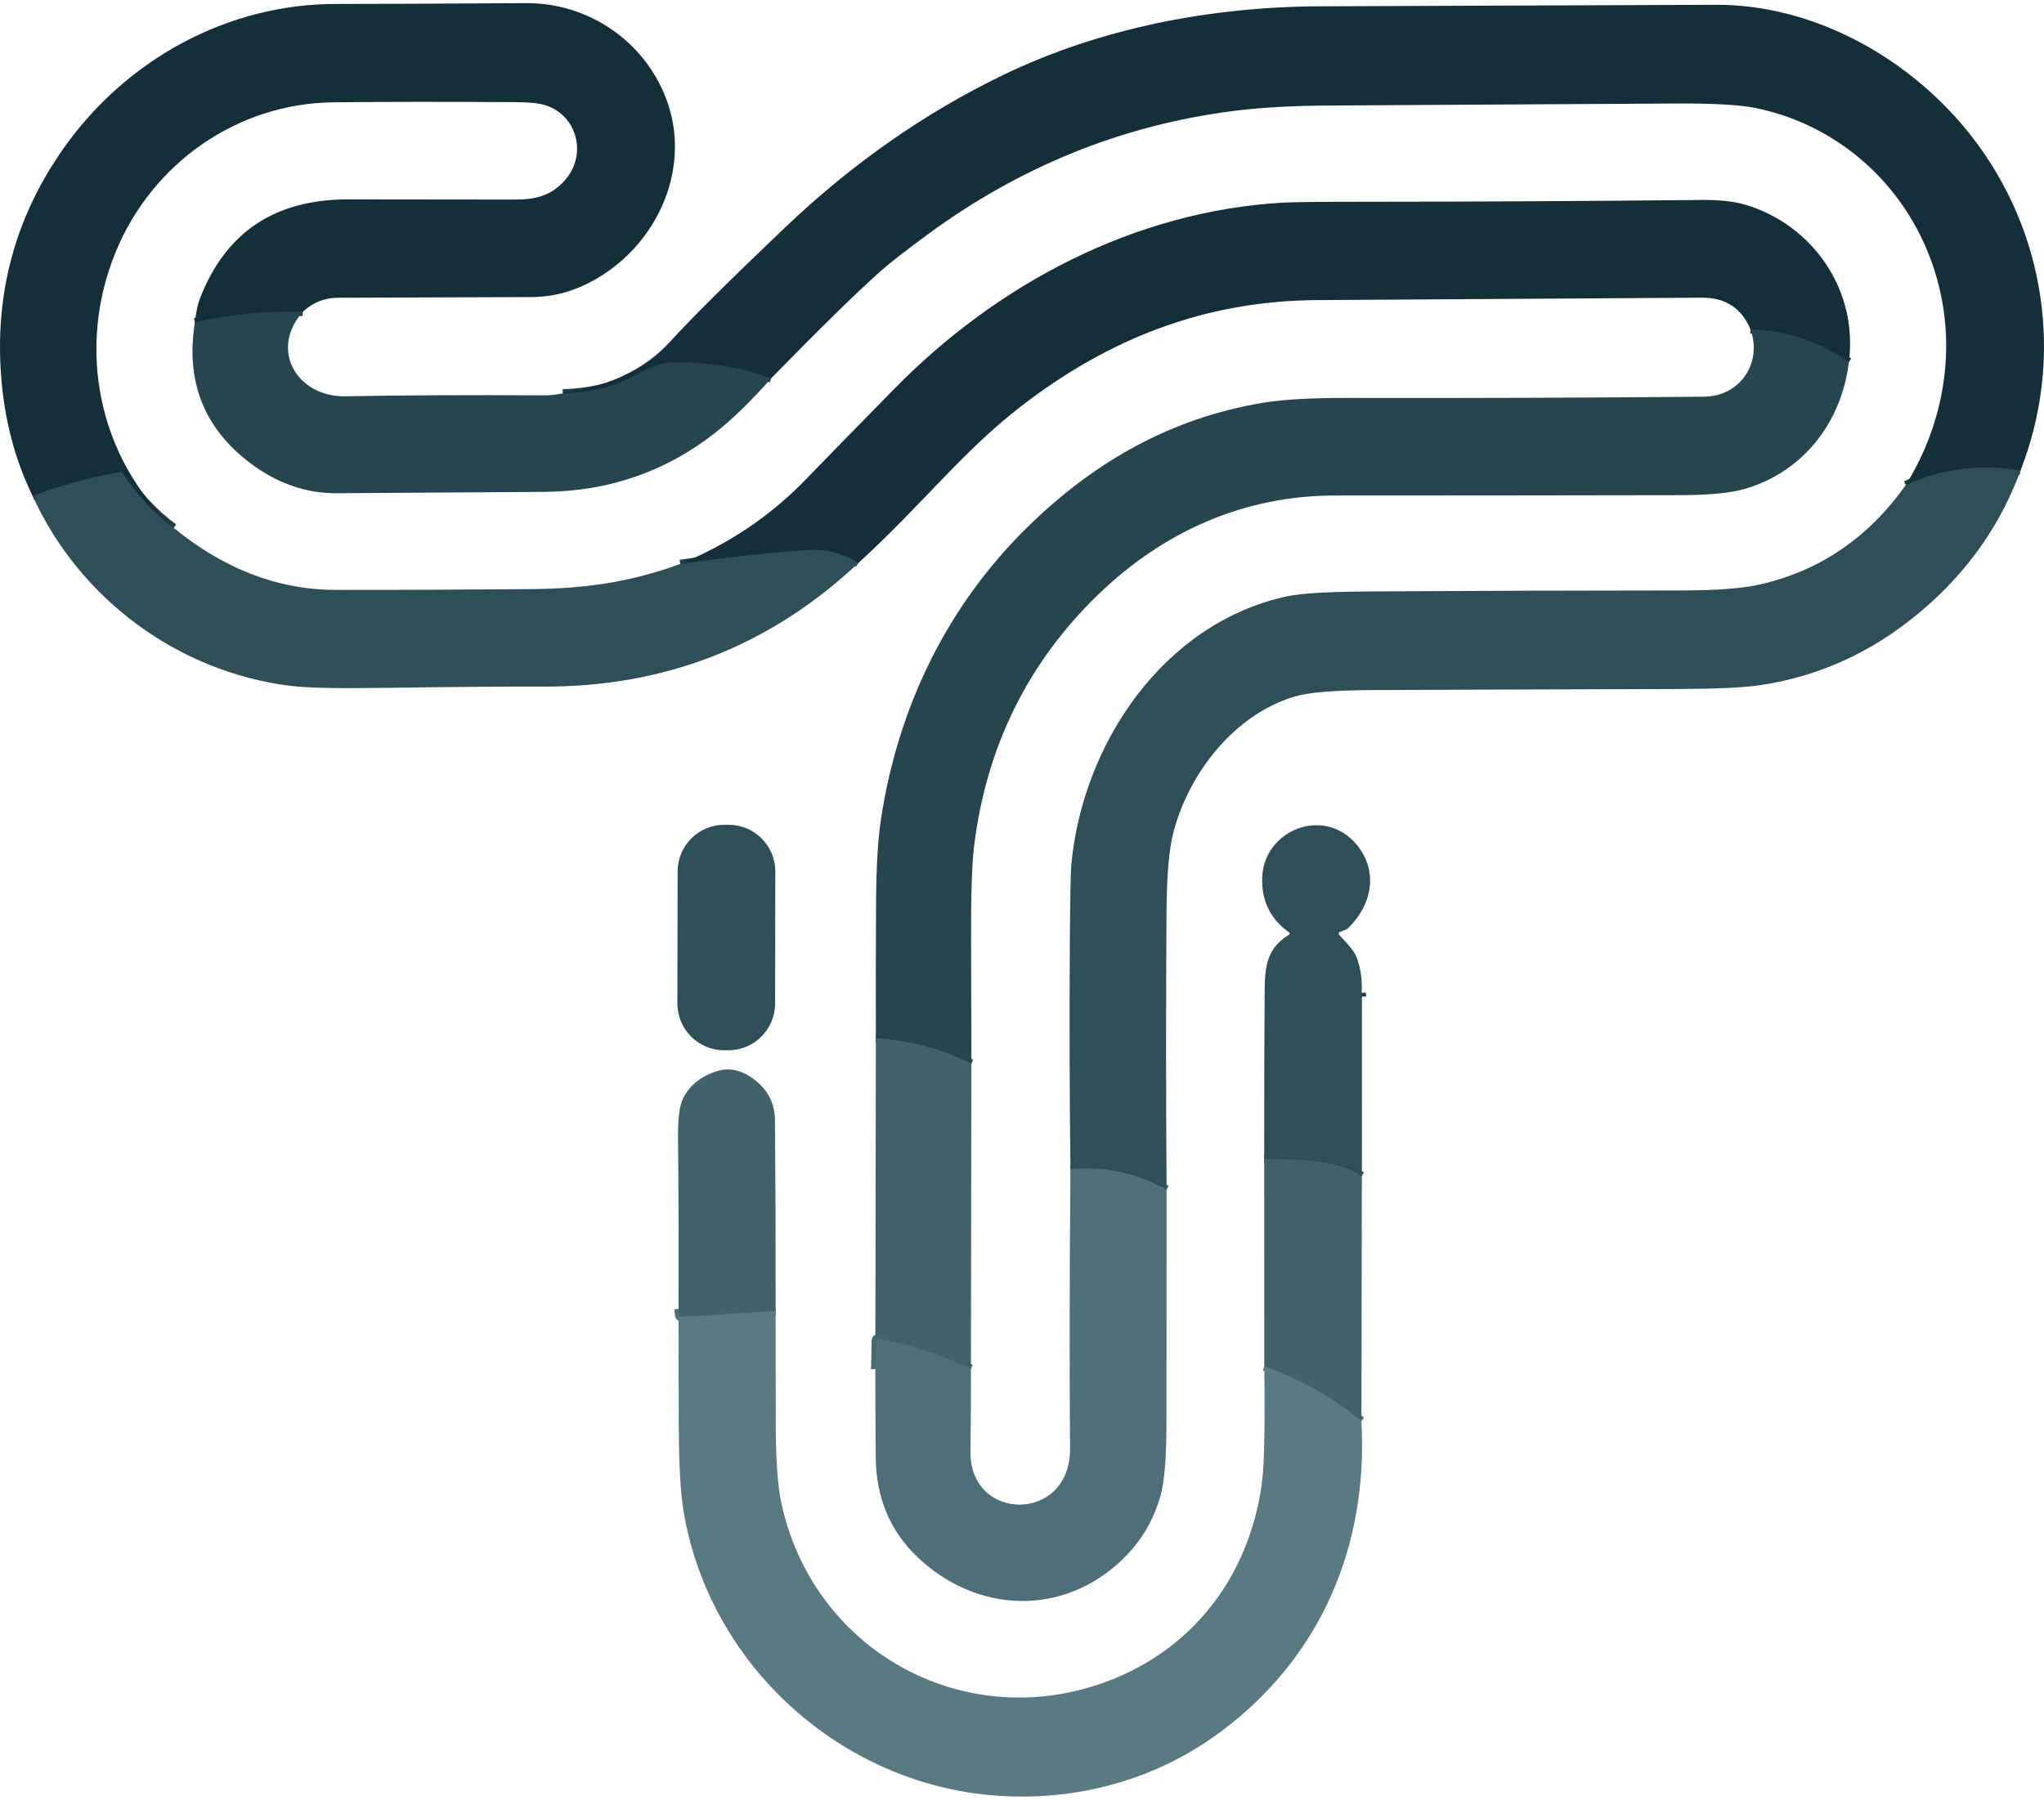
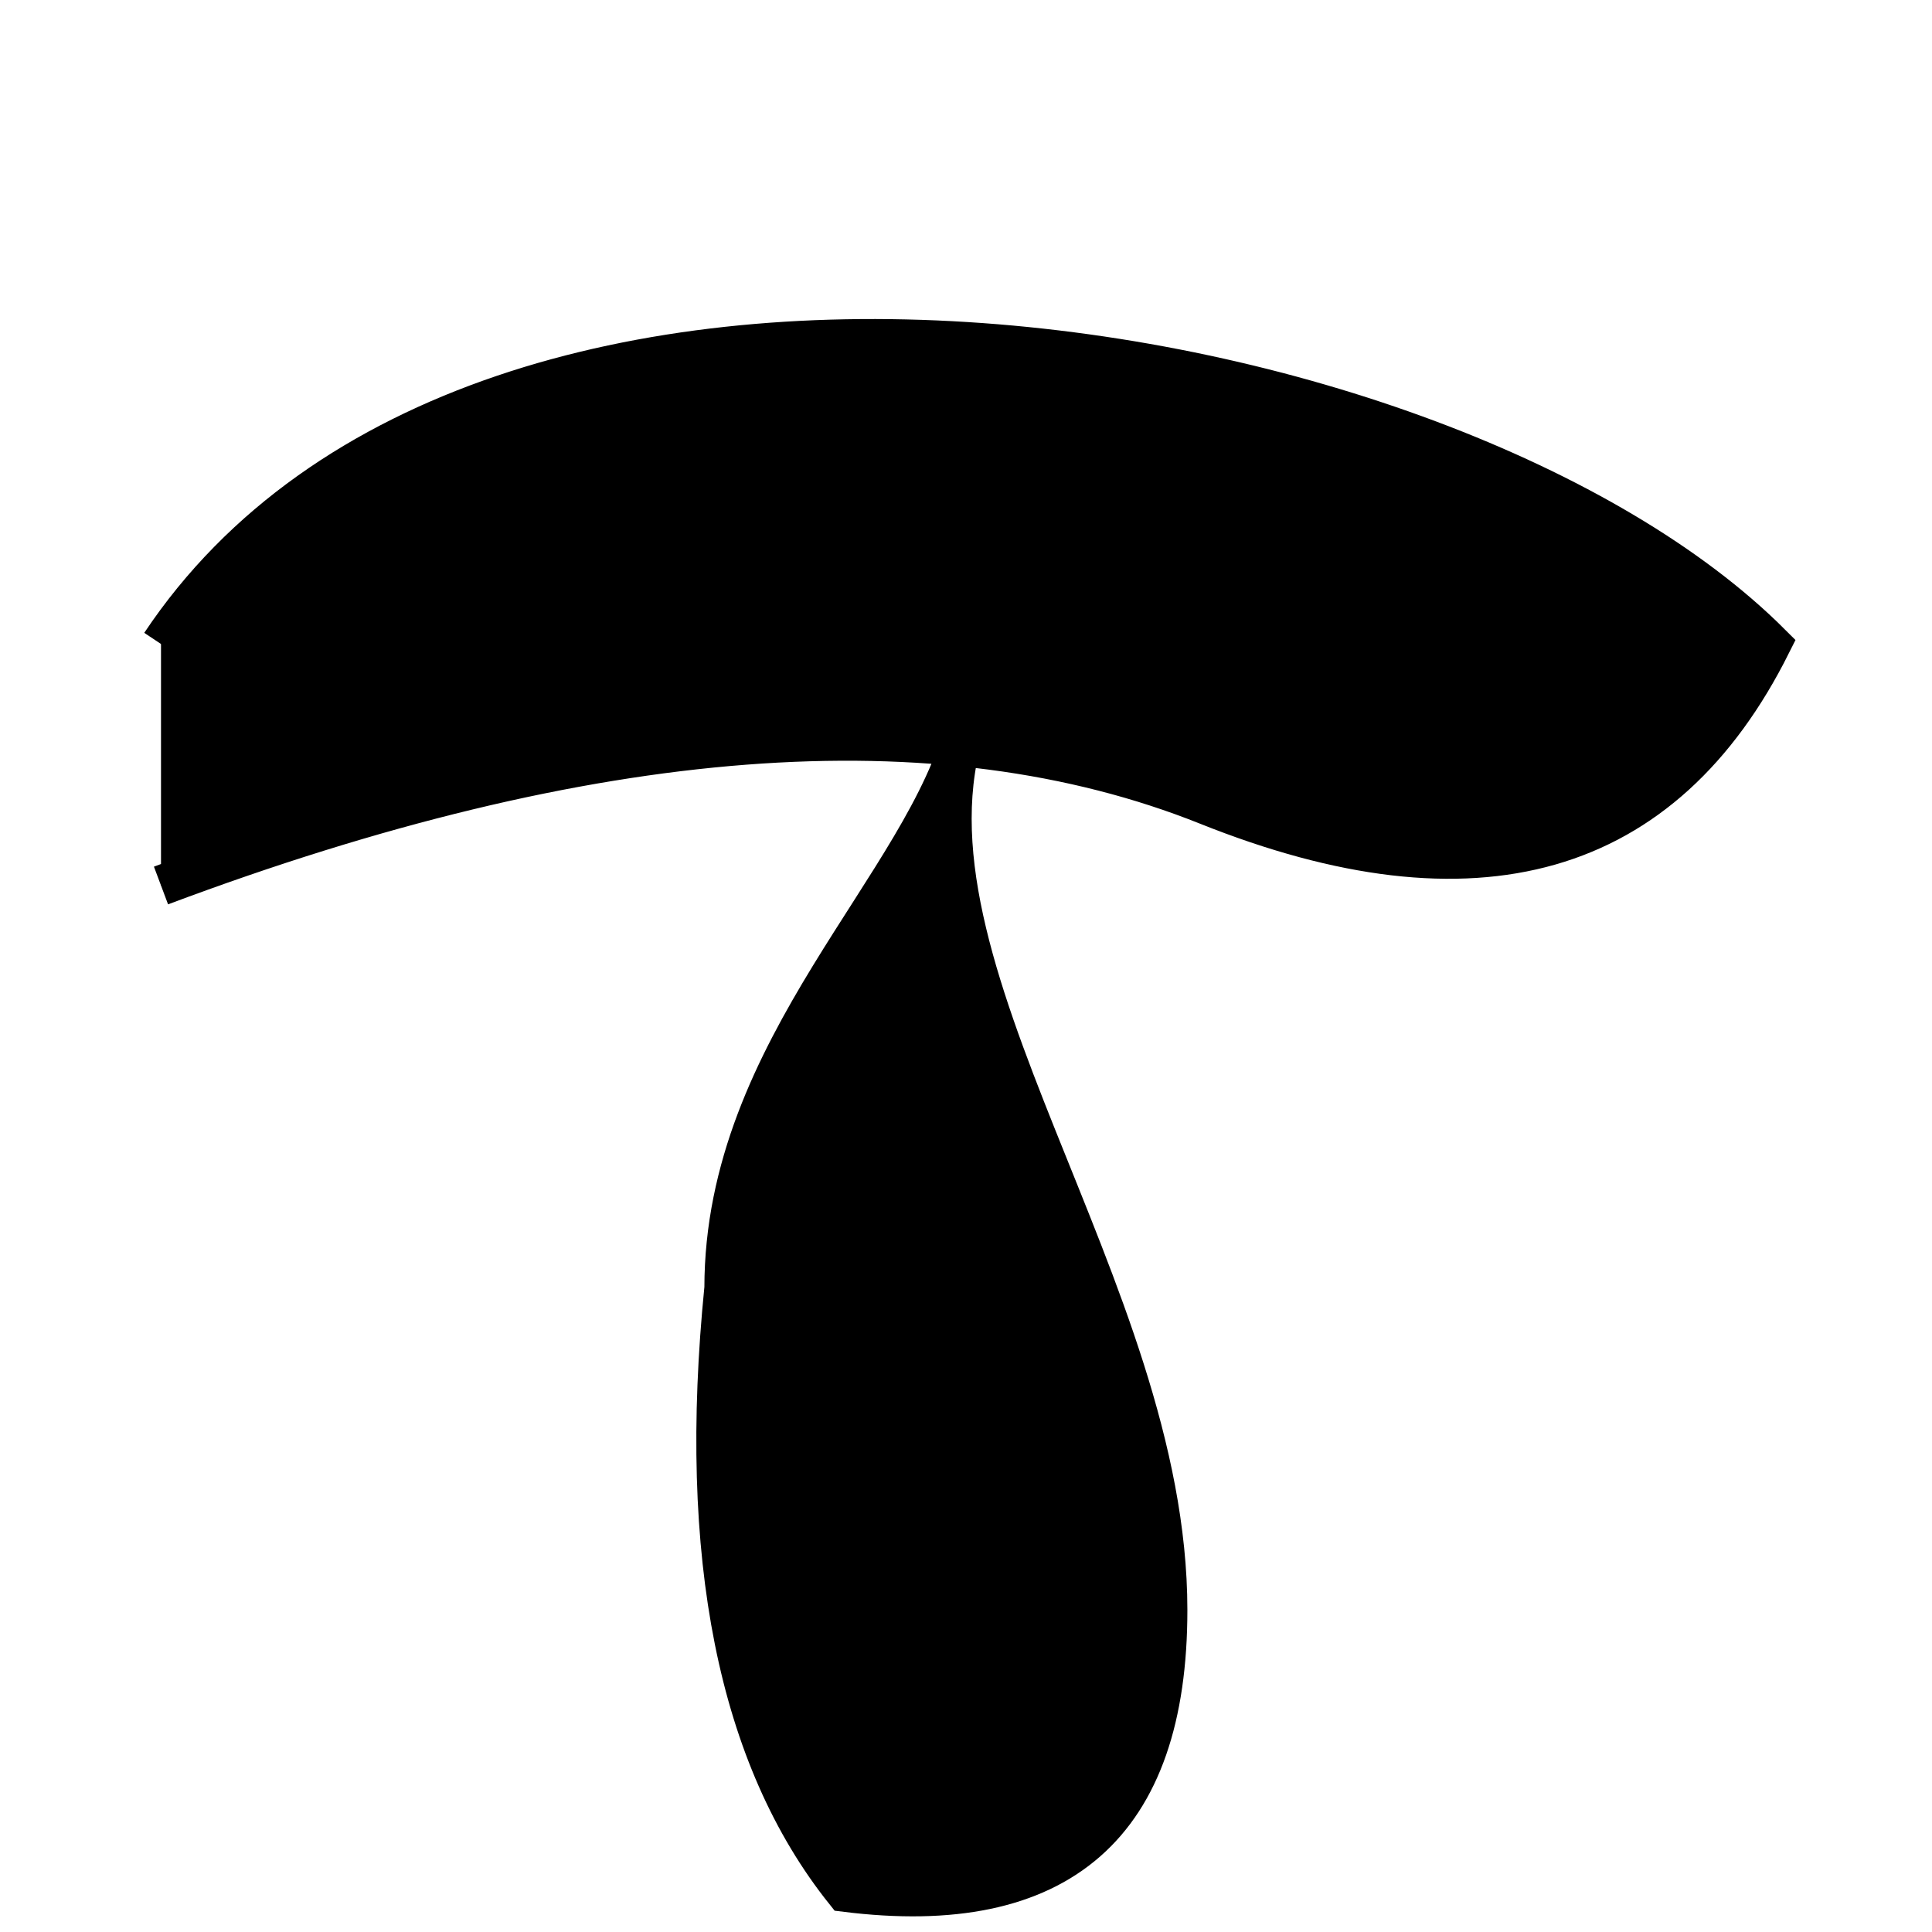
- <svg xmlns="http://www.w3.org/2000/svg" version="1.1" viewBox="1.153 2.019 483.246 424.092" width="486.00" height="428.00">
-   <g stroke-width="2.00" fill="none" stroke-linecap="butt">
-     <path stroke="#1d3a44" d="   M 72.73 75.02   Q 59.95 74.61 47.23 77.49" />
-     <path stroke="#213f49" d="   M 42.21 126.10   Q 35.13 120.83 30.27 113.31   Q 30.00 112.88 29.50 112.96   Q 19.03 114.68 8.88 118.58" />
-     <path stroke="#213f49" d="   M 478.83 112.58   Q 464.81 110.08 451.71 115.99" />
-     <path stroke="#1d3a44" d="   M 183.47 90.74   Q 172.67 86.85 160.72 86.99   C 154.72 87.06 150.90 90.97 145.42 92.58   Q 139.97 94.18 134.20 94.30" />
-     <path stroke="#3e5f69" d="   M 276.96 282.58   Q 266.19 276.63 254.23 277.76" />
-     <path stroke="#1d3a44" d="   M 438.26 86.88   Q 427.75 79.62 414.99 79.12" />
-     <path stroke="#213f49" d="   M 204.06 134.44   Q 198.62 130.87 191.76 131.38   Q 176.88 132.48 161.97 134.64" />
-     <path stroke="#34545d" d="   M 230.81 252.80   Q 220.03 247.53 208.22 246.76" />
-     <path stroke="#486972" d="   M 230.70 324.95   Q 220.20 319.97 208.74 317.84   Q 208.24 317.75 208.23 318.25   L 208.10 325.04" />
-     <path stroke="#213f49" d="   M 323.07 236.06   L 323.14 236.96" />
-     <path stroke="#385862" d="   M 323.13 279.36   C 316.02 275.14 308.09 275.60 300.04 275.30" />
-     <path stroke="#4d6e77" d="   M 323.02 337.31   Q 312.68 328.81 300.06 324.37" />
-     <path stroke="#4d6e77" d="   M 184.53 311.30   L 162.27 312.70   Q 161.77 312.73 161.72 312.23   L 161.57 310.78" />
-   </g>
-   <path fill="#142f39" d="   M 72.73 75.02   Q 59.95 74.61 47.23 77.49   Q 47.65 73.84 48.39 71.94   Q 57.46 48.42 83.34 48.43   Q 120.96 48.45 122.31 48.47   C 127.75 48.55 131.56 47.60 134.92 43.65   C 139.91 37.77 137.66 28.65 130.19 26.19   Q 127.94 25.45 123.34 25.43   Q 97.43 25.28 80.00 25.47   C 57.14 25.72 37.00 39.95 28.41 61.10   C 19.27 83.57 24.30 109.42 42.21 126.10   Q 35.13 120.83 30.27 113.31   Q 30.00 112.88 29.50 112.96   Q 19.03 114.68 8.88 118.58   Q 2.60 105.75 1.42 90.26   Q -0.84 60.63 16.05 36.54   C 30.82 15.47 54.83 2.15 80.75 2.21   Q 91.79 2.23 125.56 2.02   C 140.23 1.93 153.47 10.98 158.64 24.59   C 164.70 40.52 157.02 58.45 142.38 67.07   Q 134.94 71.46 127.06 71.52   Q 122.62 71.55 81.00 71.69   Q 76.29 71.71 72.73 75.02   Z" />
-   <path fill="#142f39" d="   M 478.83 112.58   Q 464.81 110.08 451.71 115.99   C 462.57 98.44 464.50 77.12 455.86 58.41   C 448.39 42.25 433.85 30.43 416.20 26.81   Q 410.48 25.64 396.28 25.76   Q 384.65 25.85 315.52 26.23   Q 302.42 26.30 293.02 27.48   C 266.30 30.85 242.18 40.77 220.49 56.70   Q 212.52 62.56 209.24 65.49   Q 200.80 73.01 183.47 90.74   Q 172.67 86.85 160.72 86.99   C 154.72 87.06 150.90 90.97 145.42 92.58   Q 139.97 94.18 134.20 94.30   C 144.20 92.63 152.89 89.46 159.82 81.82   Q 167.12 73.78 186.92 54.92   Q 210.55 32.44 238.30 19.02   C 261.25 7.94 287.37 2.86 313.26 2.77   Q 373.02 2.56 406.80 2.41   C 430.35 2.30 453.21 15.37 467.38 33.63   C 484.78 56.05 489.28 85.91 478.83 112.58   Z" />
-   <path fill="#142f39" d="   M 438.26 86.88   Q 427.75 79.62 414.99 79.12   Q 411.81 71.61 403.50 71.67   Q 379.00 71.84 312.50 72.24   C 286.01 72.40 263.27 81.36 242.57 97.33   C 228.78 107.97 219.42 120.37 204.06 134.44   Q 198.62 130.87 191.76 131.38   Q 176.88 132.48 161.97 134.64   Q 179.28 127.52 191.78 114.53   Q 195.73 110.41 212.52 93.29   C 236.86 68.46 269.26 51.21 304.49 49.19   Q 307.69 49.00 322.00 48.99   Q 362.76 48.97 403.52 48.56   Q 409.80 48.50 413.80 49.69   C 429.76 54.45 440.50 69.95 438.26 86.88   Z" />
-   <path fill="#26454f" d="   M 72.73 75.02   C 64.67 84.21 71.61 95.20 82.78 94.99   Q 102.46 94.61 130.00 94.77   Q 131.67 94.78 134.20 94.30   Q 139.97 94.18 145.42 92.58   C 150.90 90.97 154.72 87.06 160.72 86.99   Q 172.67 86.85 183.47 90.74   Q 176.37 98.81 170.17 103.67   Q 152.60 117.44 129.75 117.59   Q 105.25 117.76 80.75 117.91   Q 69.75 117.98 60.11 110.63   Q 43.89 98.25 47.23 77.49   Q 59.95 74.61 72.73 75.02   Z" />
-   <path fill="#26454f" d="   M 438.26 86.88   C 436.56 101.18 427.43 112.91 413.61 116.90   Q 408.61 118.35 398.24 118.37   Q 353.95 118.45 316.75 118.45   C 295.23 118.46 276.13 126.99 260.71 141.95   Q 235.83 166.10 231.46 201.27   Q 230.67 207.55 230.74 224.00   Q 230.80 238.29 230.81 252.80   Q 220.03 247.53 208.22 246.76   Q 208.18 230.82 208.27 214.94   Q 208.34 202.12 209.43 195.00   C 213.49 168.34 225.14 144.32 244.51 125.49   C 260.28 110.17 278.24 100.14 299.57 96.55   Q 306.67 95.35 319.57 95.38   Q 361.41 95.47 404.07 95.08   C 412.47 95.00 417.90 87.16 414.99 79.12   Q 427.75 79.62 438.26 86.88   Z" />
-   <path fill="#2e4e58" d="   M 478.83 112.58   Q 472.19 130.63 457.59 143.84   Q 439.73 160.00 417.21 163.31   Q 411.36 164.17 397.24 164.21   Q 349.03 164.34 325.42 164.46   Q 312.03 164.53 307.20 165.99   C 292.87 170.31 282.22 184.15 278.57 198.10   Q 277.03 204.01 276.94 216.70   Q 276.72 249.52 276.96 282.58   Q 266.19 276.63 254.23 277.76   Q 253.92 251.72 254.08 225.74   Q 254.19 208.44 254.43 205.77   C 257.07 177.20 276.23 148.53 305.55 142.26   Q 310.43 141.22 325.50 141.13   Q 362.13 140.91 398.76 140.90   Q 410.99 140.89 417.17 139.50   Q 438.44 134.69 451.71 115.99   Q 464.81 110.08 478.83 112.58   Z" />
-   <path fill="#2e4e58" d="   M 42.21 126.10   C 53.44 135.26 66.11 140.76 80.60 140.77   Q 103.76 140.79 126.91 140.58   C 139.47 140.47 150.23 138.93 161.97 134.64   Q 176.88 132.48 191.76 131.38   Q 198.62 130.87 204.06 134.44   Q 172.70 163.90 129.26 163.64   Q 118.41 163.57 89.75 163.96   Q 75.35 164.15 69.79 163.46   C 43.33 160.16 19.99 142.98 8.88 118.58   Q 19.03 114.68 29.50 112.96   Q 30.00 112.88 30.27 113.31   Q 35.13 120.83 42.21 126.10   Z" />
-   <rect fill="#2e4e58" x="-11.55" y="-26.66" transform="translate(172.88,222.97) rotate(0.1)" width="23.10" height="53.32" rx="11.05" />
-   <path fill="#2e4e58" d="   M 323.07 236.06   L 323.14 236.96   L 323.13 279.36   C 316.02 275.14 308.09 275.60 300.04 275.30   Q 300.01 255.52 300.14 235.75   C 300.18 229.55 300.76 225.48 305.90 222.31   A 0.34 0.34 0.0 0 0 305.91 221.75   Q 299.40 217.11 299.55 209.07   C 299.76 197.57 314.15 191.74 321.88 200.99   C 327.01 207.13 325.65 215.06 320.01 220.62   C 319.33 221.28 318.66 221.31 317.89 221.68   Q 317.43 221.90 317.83 222.39   C 318.85 223.64 321.15 225.62 321.96 227.86   Q 323.35 231.71 323.07 236.06   Z" />
-   <path fill="#142f39" d="   M 323.14 236.96   L 323.07 236.06   L 323.14 236.96   Z" />
-   <path fill="#41626b" d="   M 230.81 252.80   L 230.70 324.95   Q 220.20 319.97 208.74 317.84   Q 208.24 317.75 208.23 318.25   L 208.10 325.04   L 208.22 246.76   Q 220.03 247.53 230.81 252.80   Z" />
-   <path fill="#41626b" d="   M 184.53 311.30   L 162.27 312.70   Q 161.77 312.73 161.72 312.23   L 161.57 310.78   Q 161.66 290.57 161.45 270.31   Q 161.37 263.44 162.70 260.90   Q 165.14 256.22 170.87 254.51   Q 175.33 253.18 179.91 256.89   Q 184.33 260.47 184.38 266.25   Q 184.56 288.77 184.53 311.30   Z" />
-   <path fill="#4e6f79" d="   M 276.96 282.58   Q 276.93 309.78 276.93 337.20   Q 276.93 349.74 275.61 354.65   Q 273.15 363.73 266.39 370.17   C 252.25 383.65 231.98 382.75 218.04 369.46   Q 208.30 360.19 208.19 345.74   Q 208.11 335.40 208.10 325.04   L 208.23 318.25   Q 208.24 317.75 208.74 317.84   Q 220.20 319.97 230.70 324.95   Q 230.72 334.73 230.59 344.50   C 230.38 361.33 254.30 361.45 254.14 343.75   Q 253.90 316.73 254.23 277.76   Q 266.19 276.63 276.96 282.58   Z" />
-   <path fill="#41626b" d="   M 323.13 279.36   L 323.02 337.31   Q 312.68 328.81 300.06 324.37   L 300.04 275.30   C 308.09 275.60 316.02 275.14 323.13 279.36   Z" />
-   <path fill="#597a83" d="   M 184.53 311.30   Q 184.55 323.89 184.55 336.49   Q 184.54 350.37 185.82 356.41   C 193.21 391.42 228.51 411.04 261.82 399.27   C 278.66 393.31 291.07 380.72 296.72 363.89   Q 299.38 355.95 299.83 348.25   Q 300.28 340.49 300.06 324.37   Q 312.68 328.81 323.02 337.31   C 324.67 366.70 313.52 393.09 289.78 410.77   C 274.43 422.21 255.76 427.21 236.99 425.91   C 200.11 423.35 168.89 395.12 162.77 358.69   Q 161.69 352.31 161.63 338.74   Q 161.57 324.77 161.57 310.78   L 161.72 312.23   Q 161.77 312.73 162.27 312.70   L 184.53 311.30   Z" />
+ <svg xmlns="http://www.w3.org/2000/svg" viewBox="0 0 240 240" className="sidebar__logo">
+   <path className="fill__color" d="M20 80 C60 20, 180 40, 220 80              Q200 120, 150 100              Q100 80, 20 110 Z" />
+   <path className="fill__color" d="M120 90              C110 120, 145 160, 145 200              Q145 240, 105 235              Q85 210, 90 160              C90 130, 115 110, 120 90 Z" />
+   <path d="M20 80 C60 20, 180 40, 220 80              Q200 120, 150 100              Q100 80, 20 110              M120 90              C110 120, 145 160, 145 200              Q145 240, 105 235              Q85 210, 90 160              C90 130, 115 110, 120 90" stroke="black" stroke-width="5" fill="none" />
</svg>
